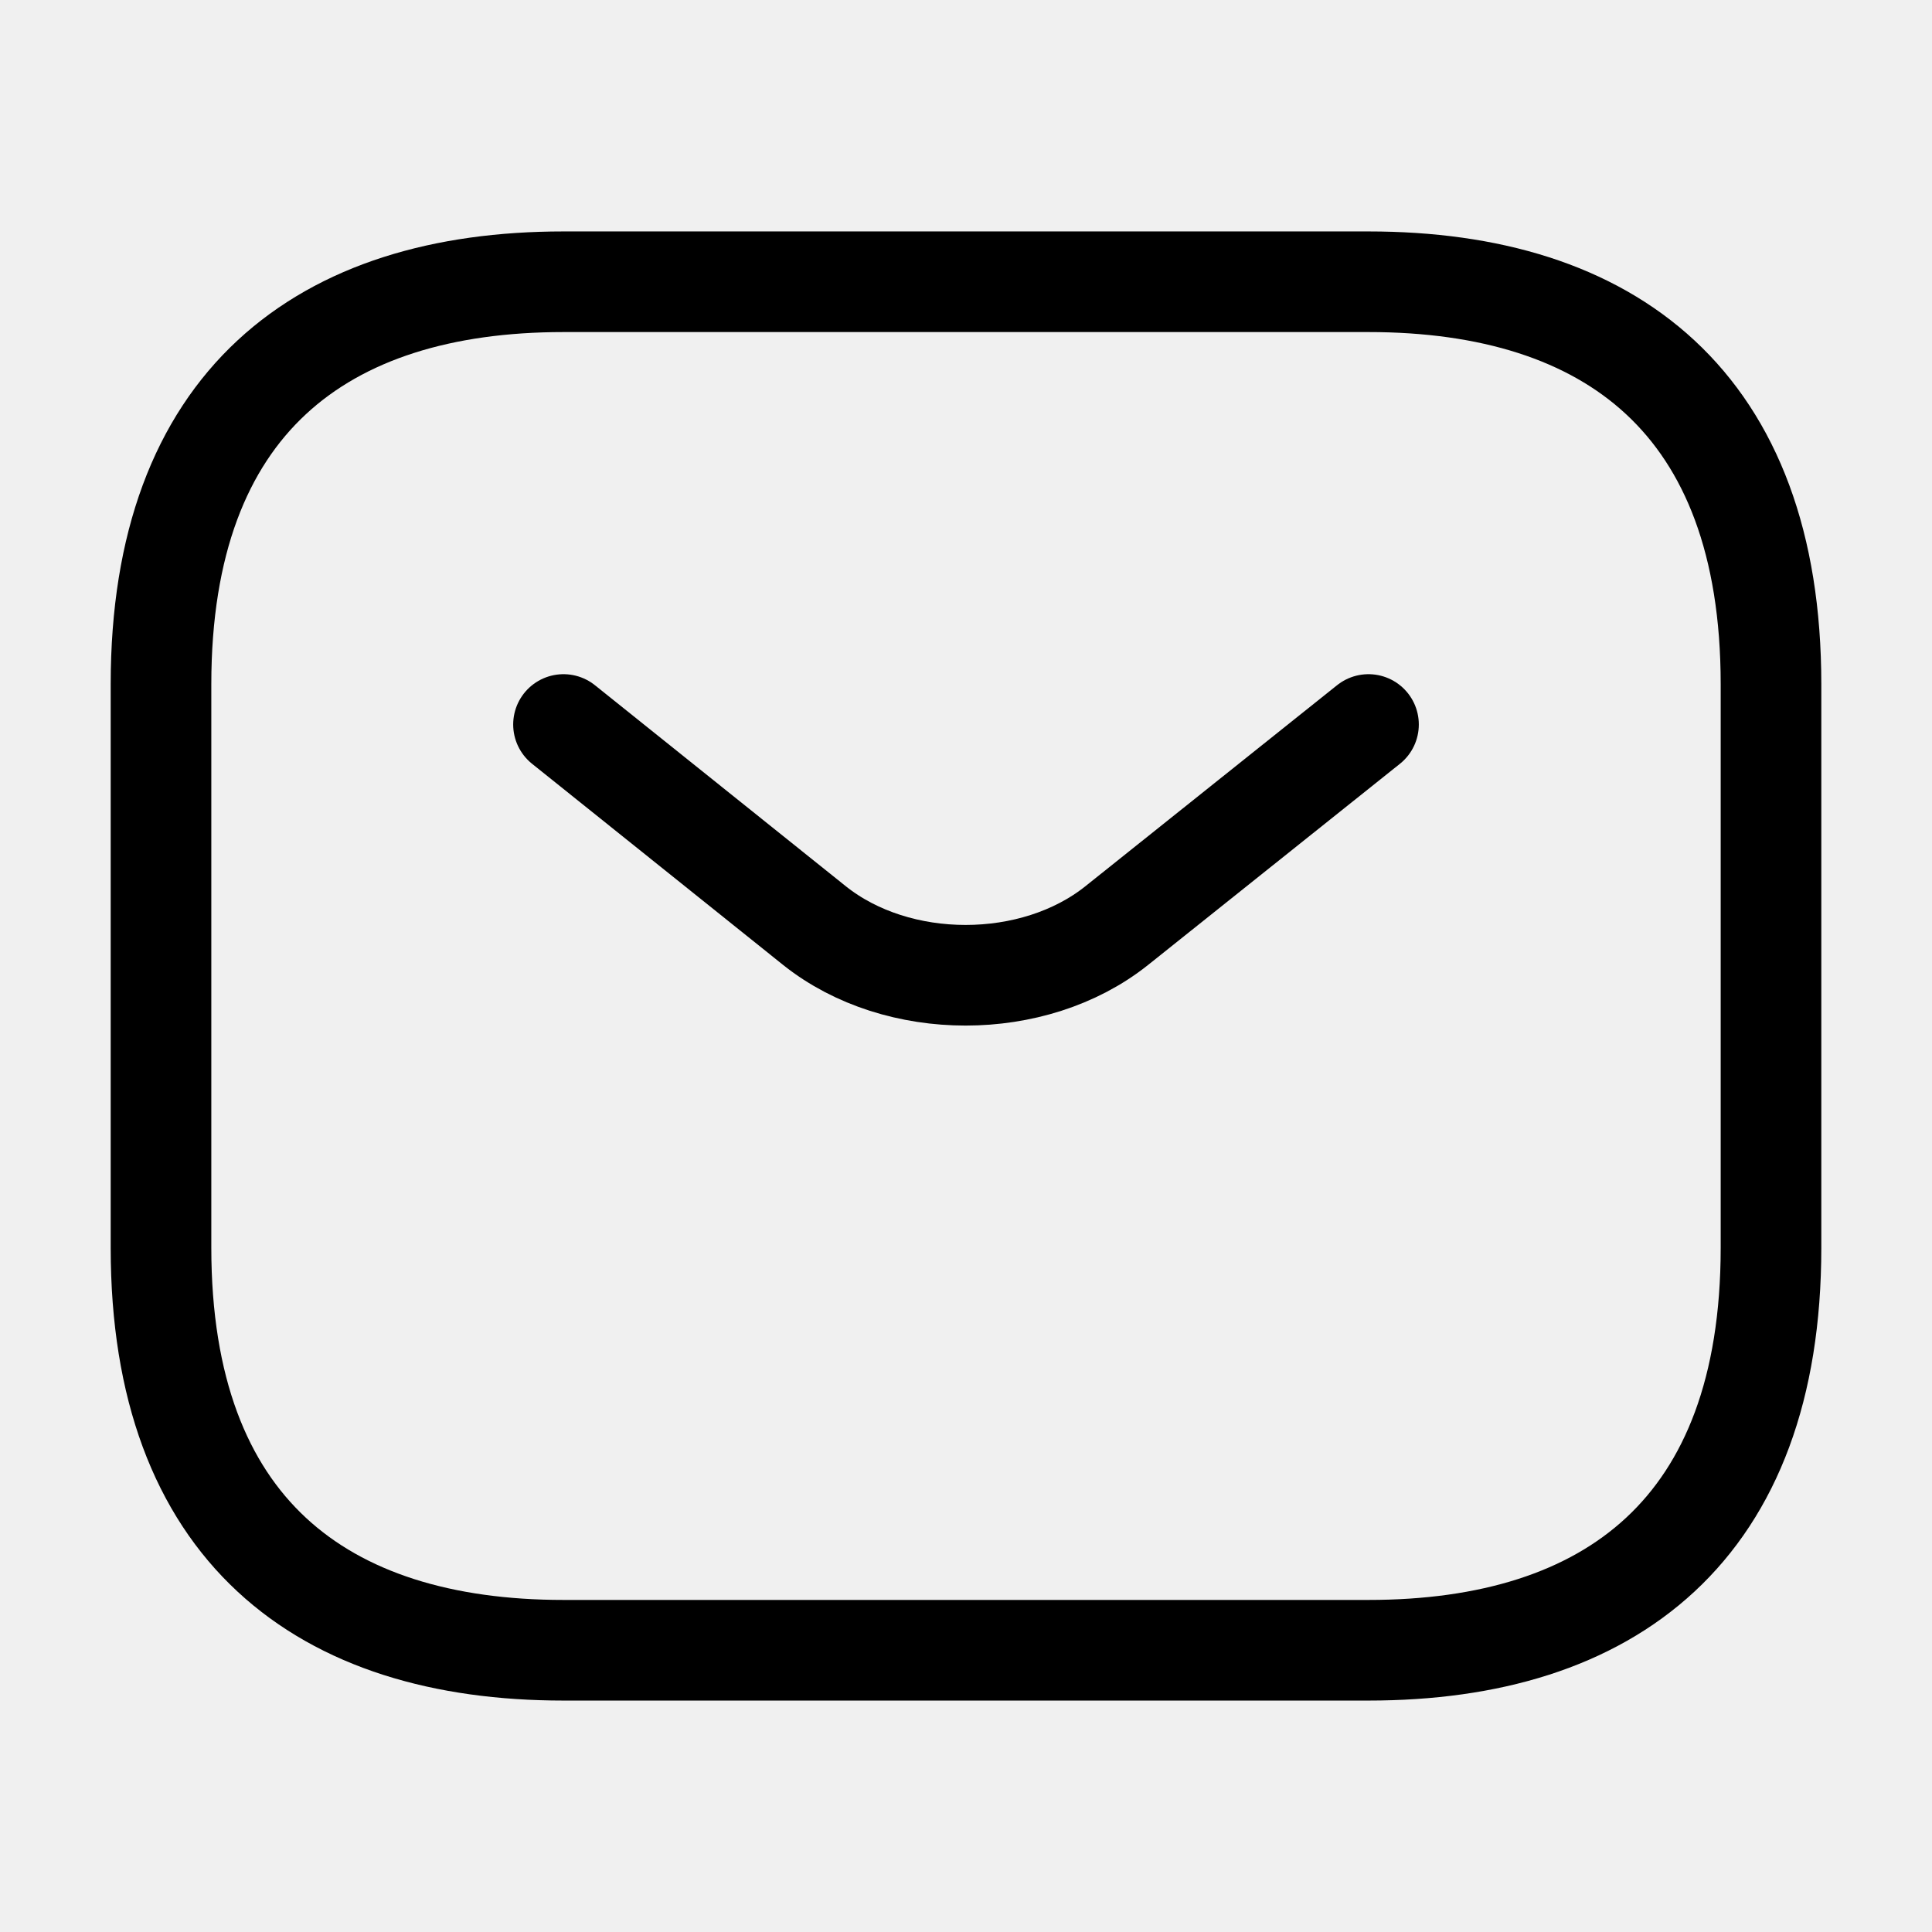
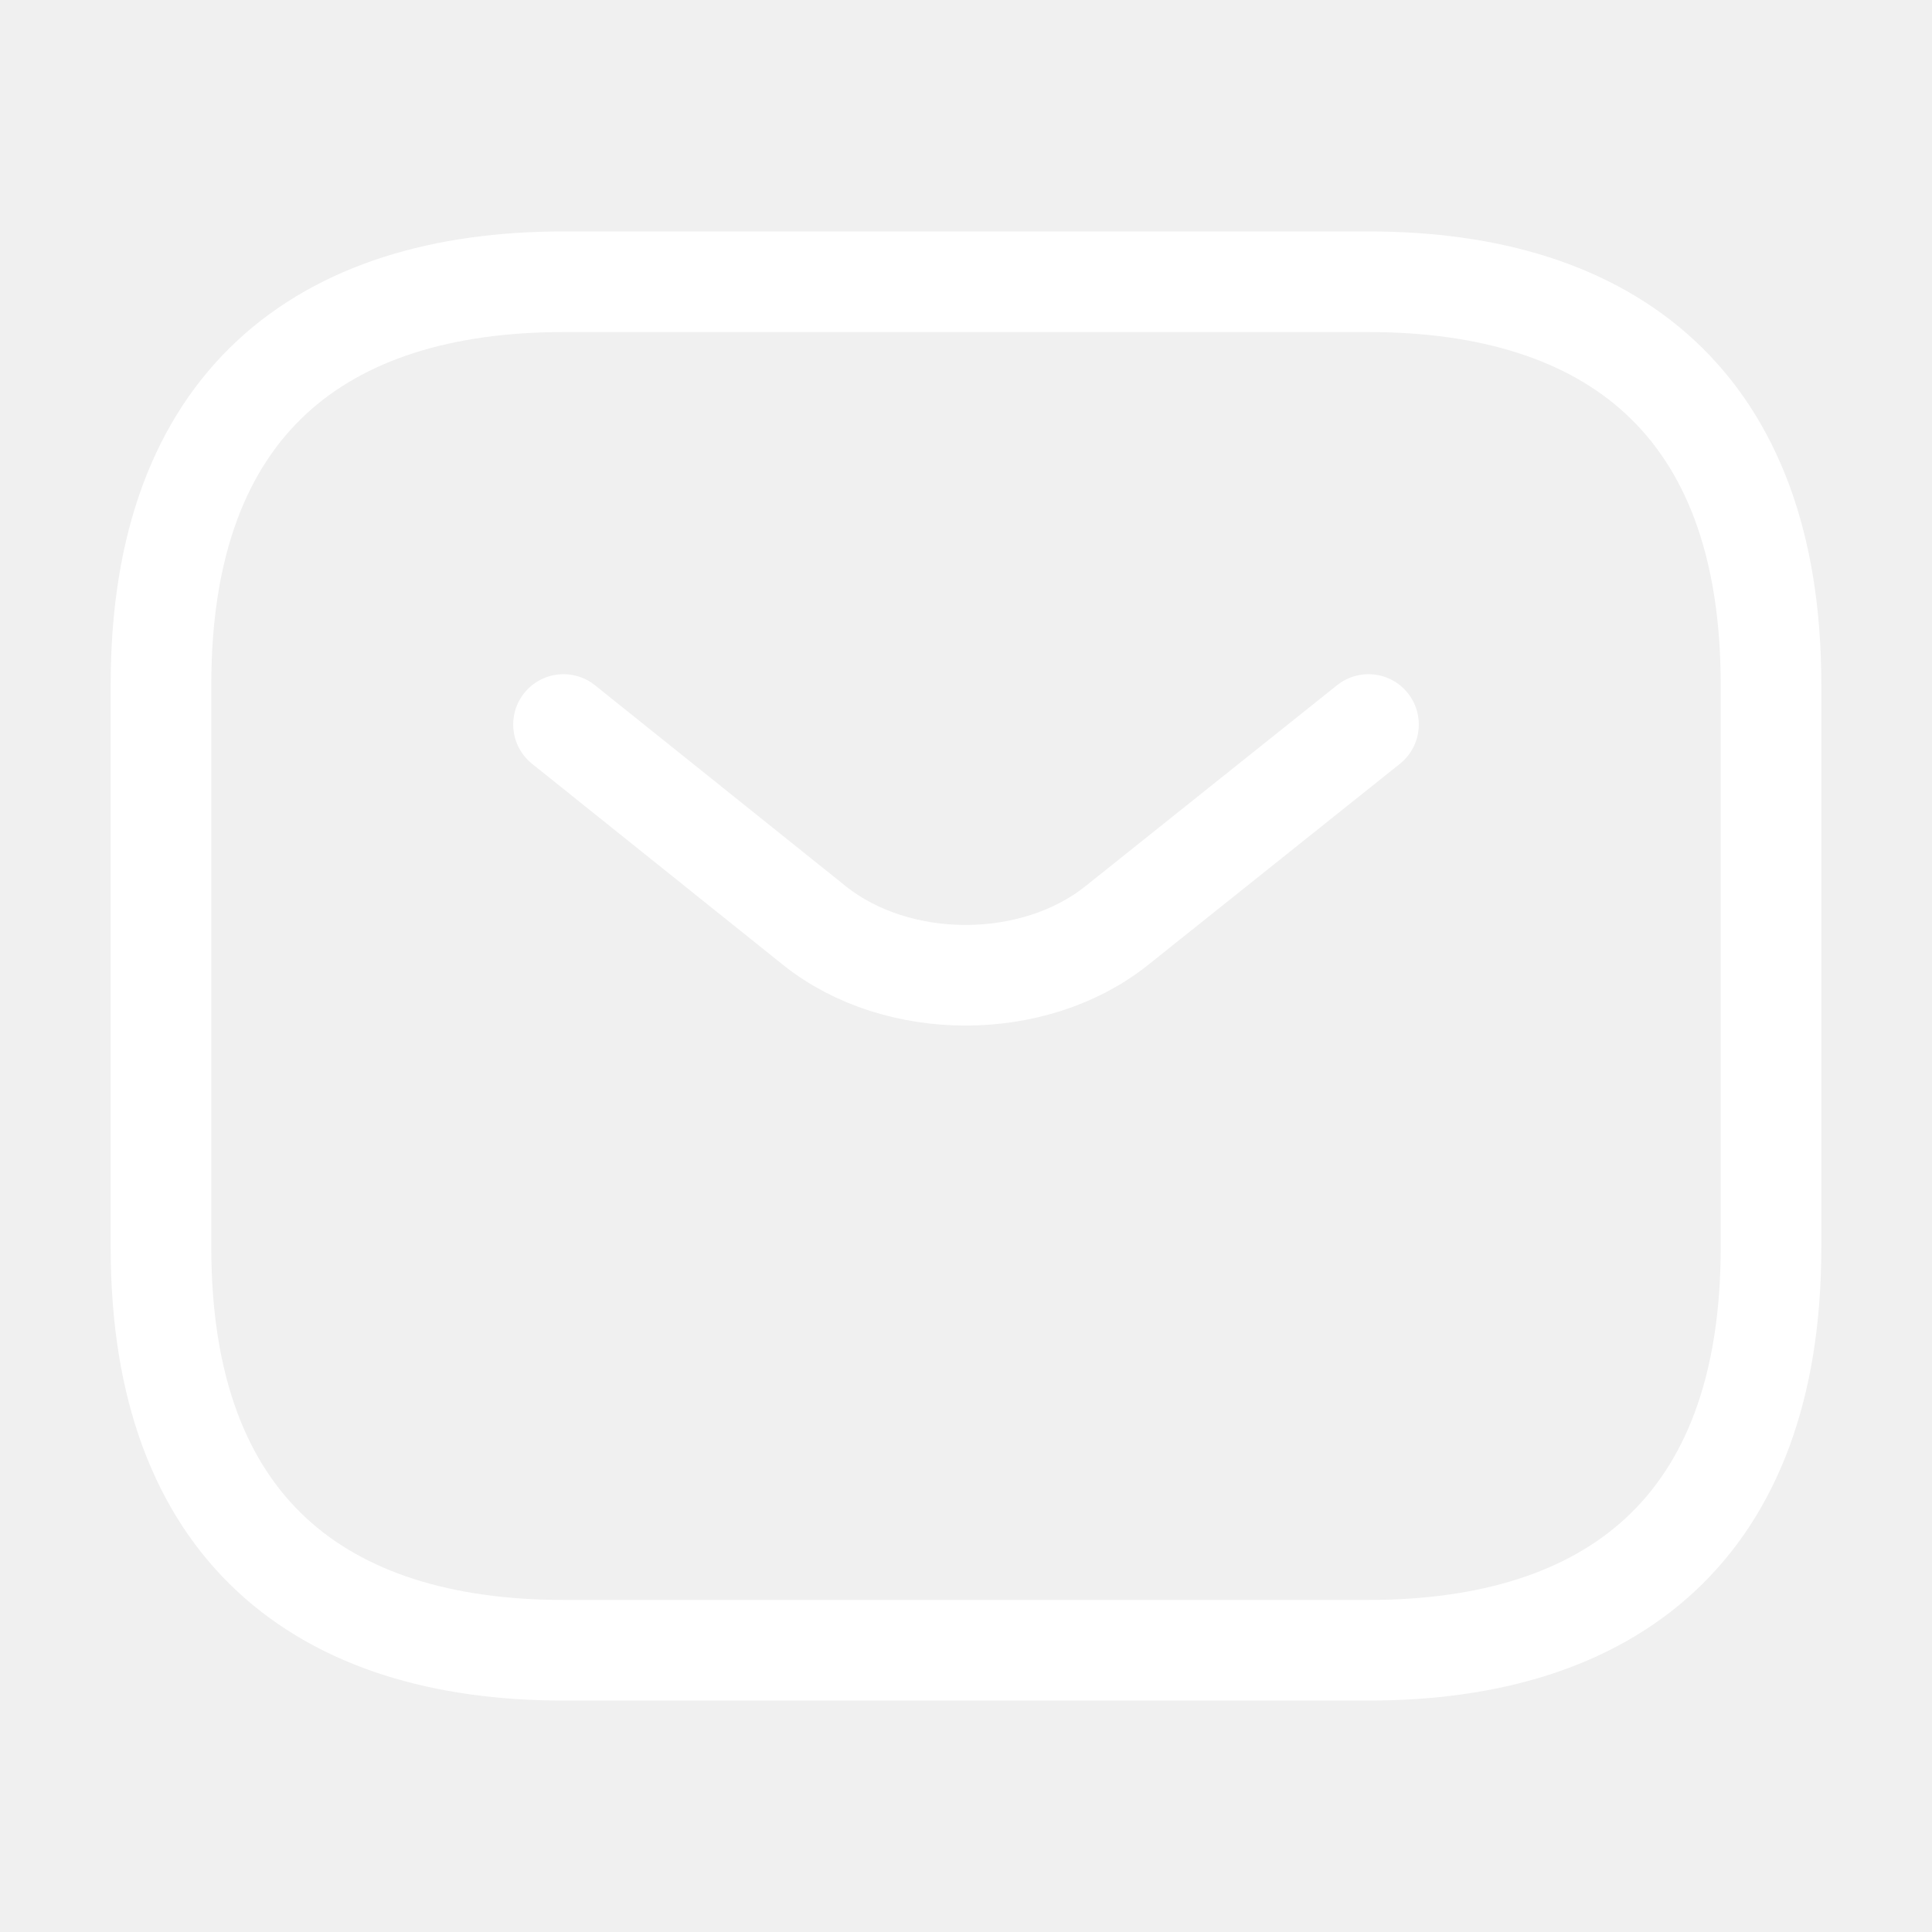
<svg xmlns="http://www.w3.org/2000/svg" width="24" height="24" viewBox="0 0 24 24" fill="none">
-   <path d="M17 20.5H7C4 20.5 2 19 2 15.5V8.5C2 5 4 3.5 7 3.5H17C20 3.5 22 5 22 8.5V15.5C22 19 20 20.5 17 20.5Z" stroke="black" stroke-width="1.25" stroke-miterlimit="10" stroke-linecap="round" stroke-linejoin="round" />
-   <path d="M17 9L13.87 11.5C12.84 12.32 11.15 12.32 10.12 11.5L7 9" stroke="black" stroke-width="1.25" stroke-miterlimit="10" stroke-linecap="round" stroke-linejoin="round" />
+   <path d="M17 20.5H7C4 20.5 2 19 2 15.5V8.5C2 5 4 3.5 7 3.5H17C20 3.5 22 5 22 8.5V15.5C22 19 20 20.5 17 20.5Z" stroke="white" stroke-width="1.25" stroke-miterlimit="10" stroke-linecap="round" stroke-linejoin="round" />
+   <path d="M17 9L13.87 11.5C12.84 12.32 11.15 12.32 10.12 11.5L7 9" stroke="white" stroke-width="1.25" stroke-miterlimit="10" stroke-linecap="round" stroke-linejoin="round" />
</svg>
